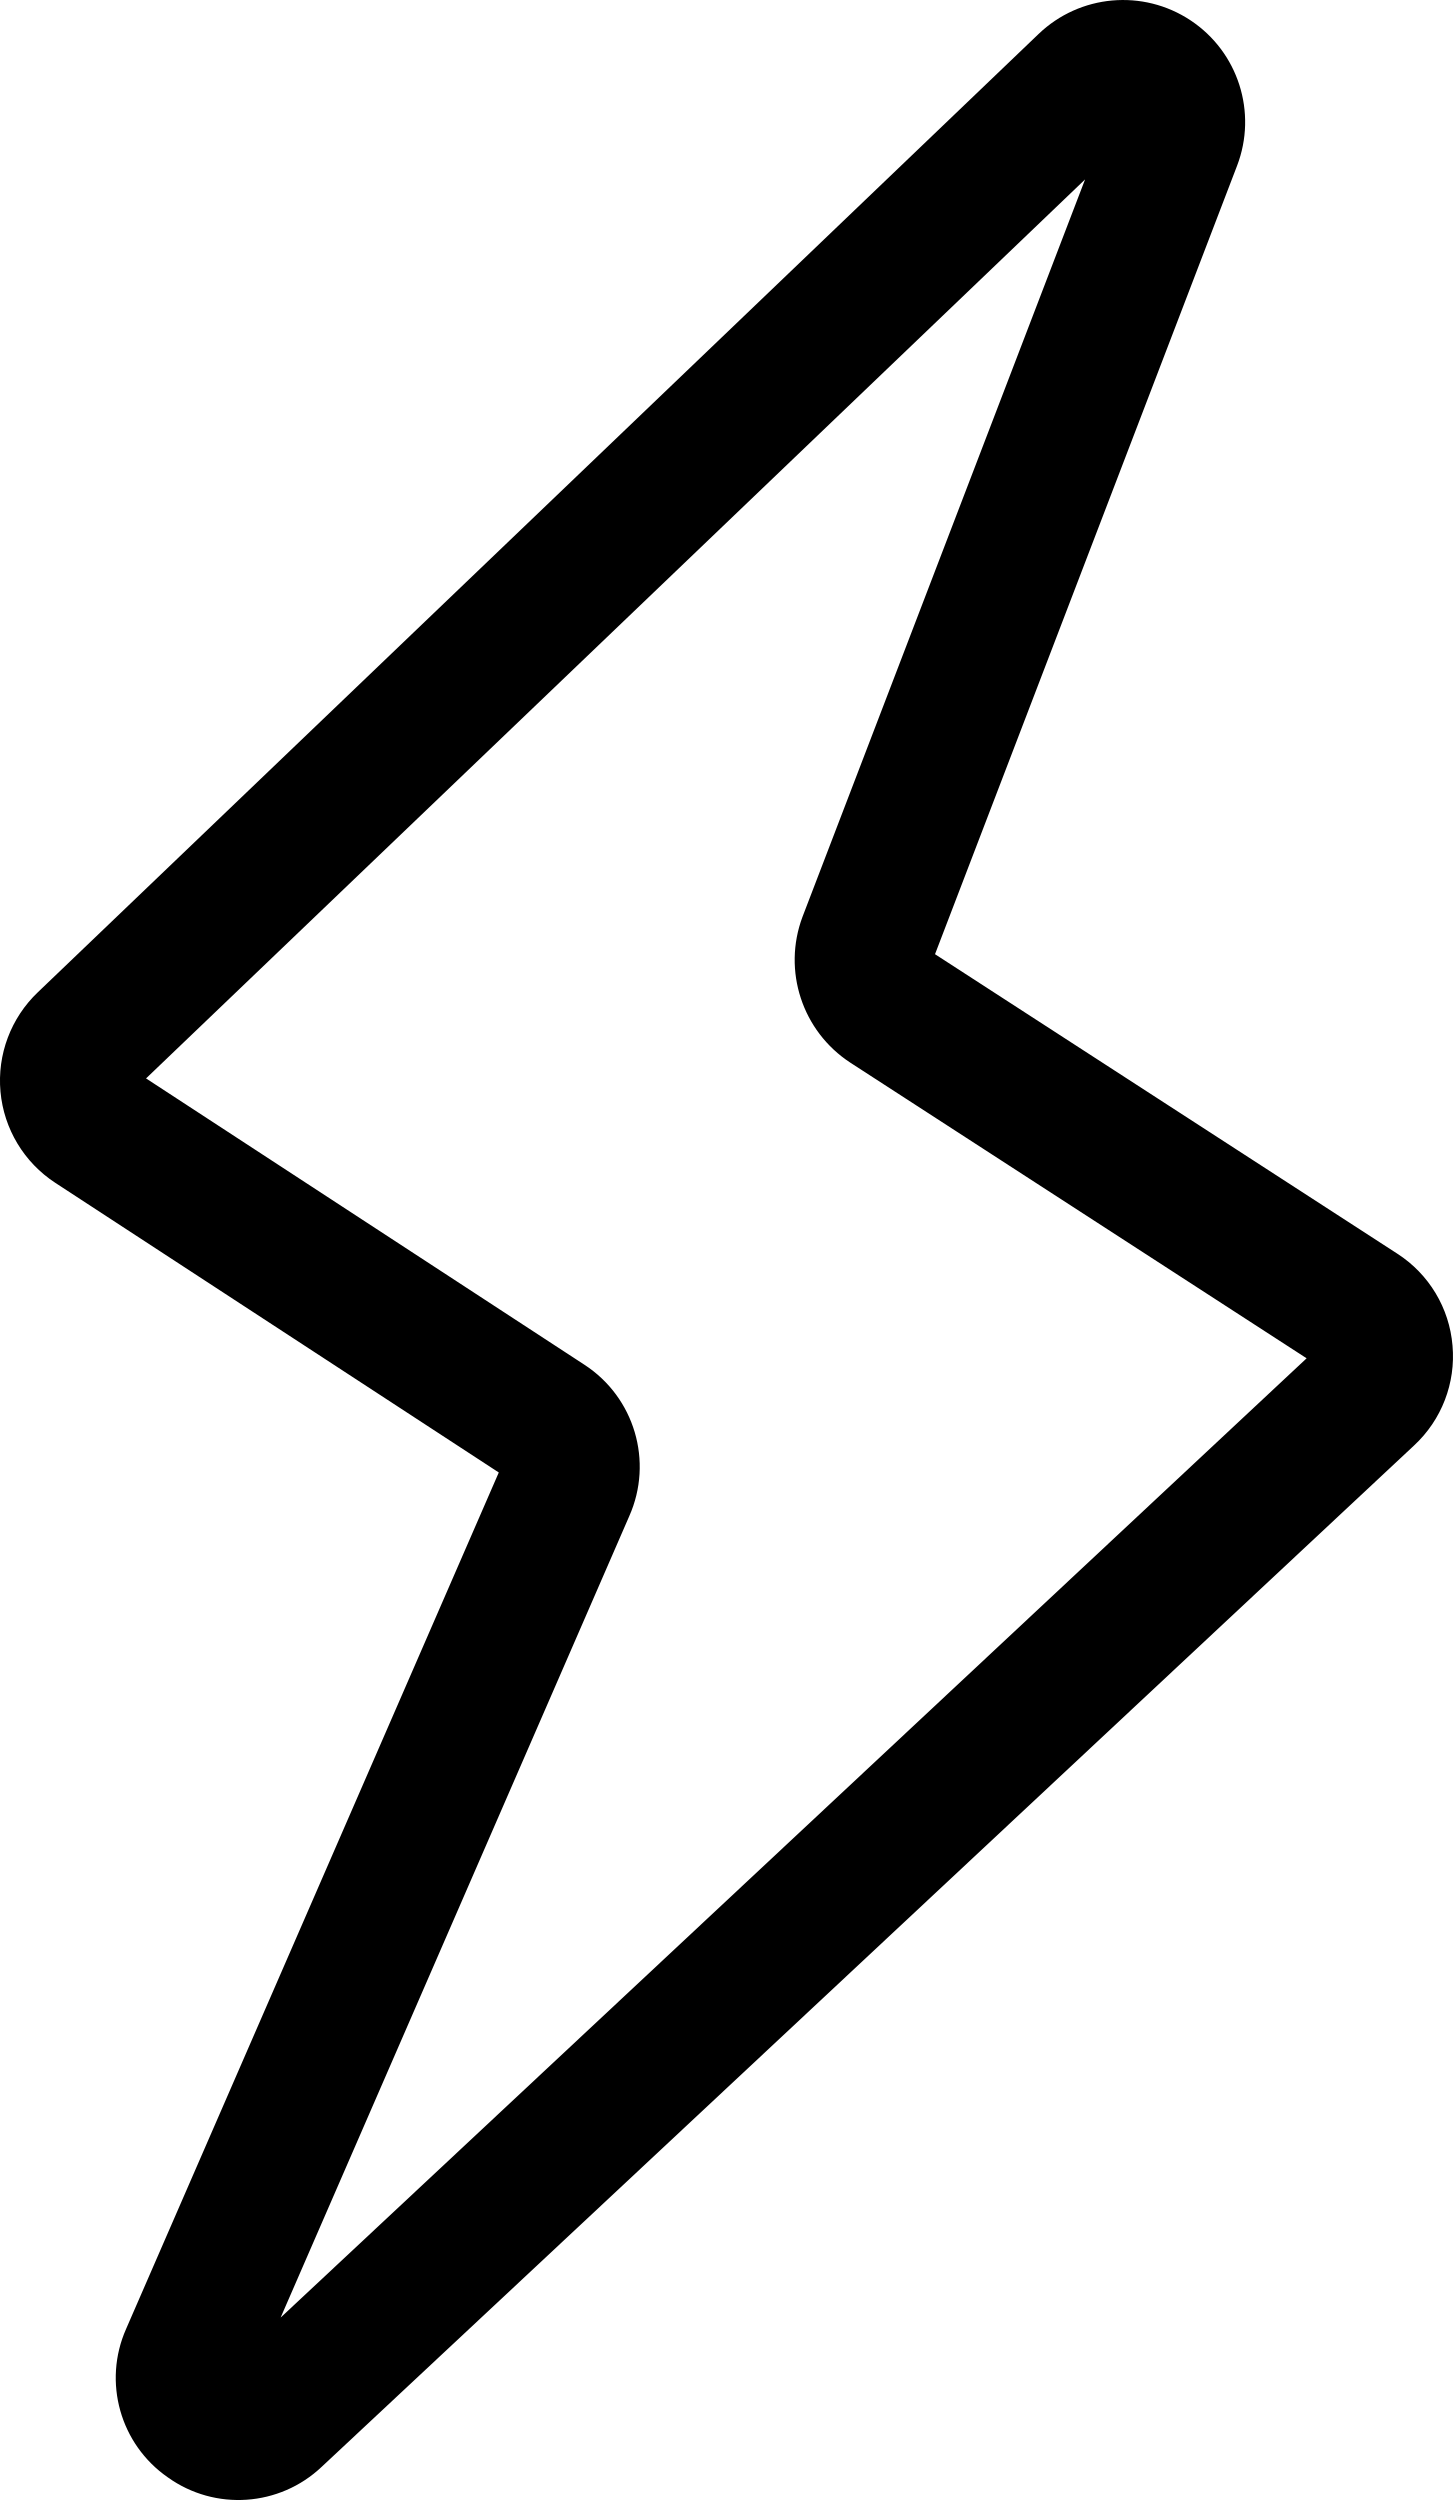
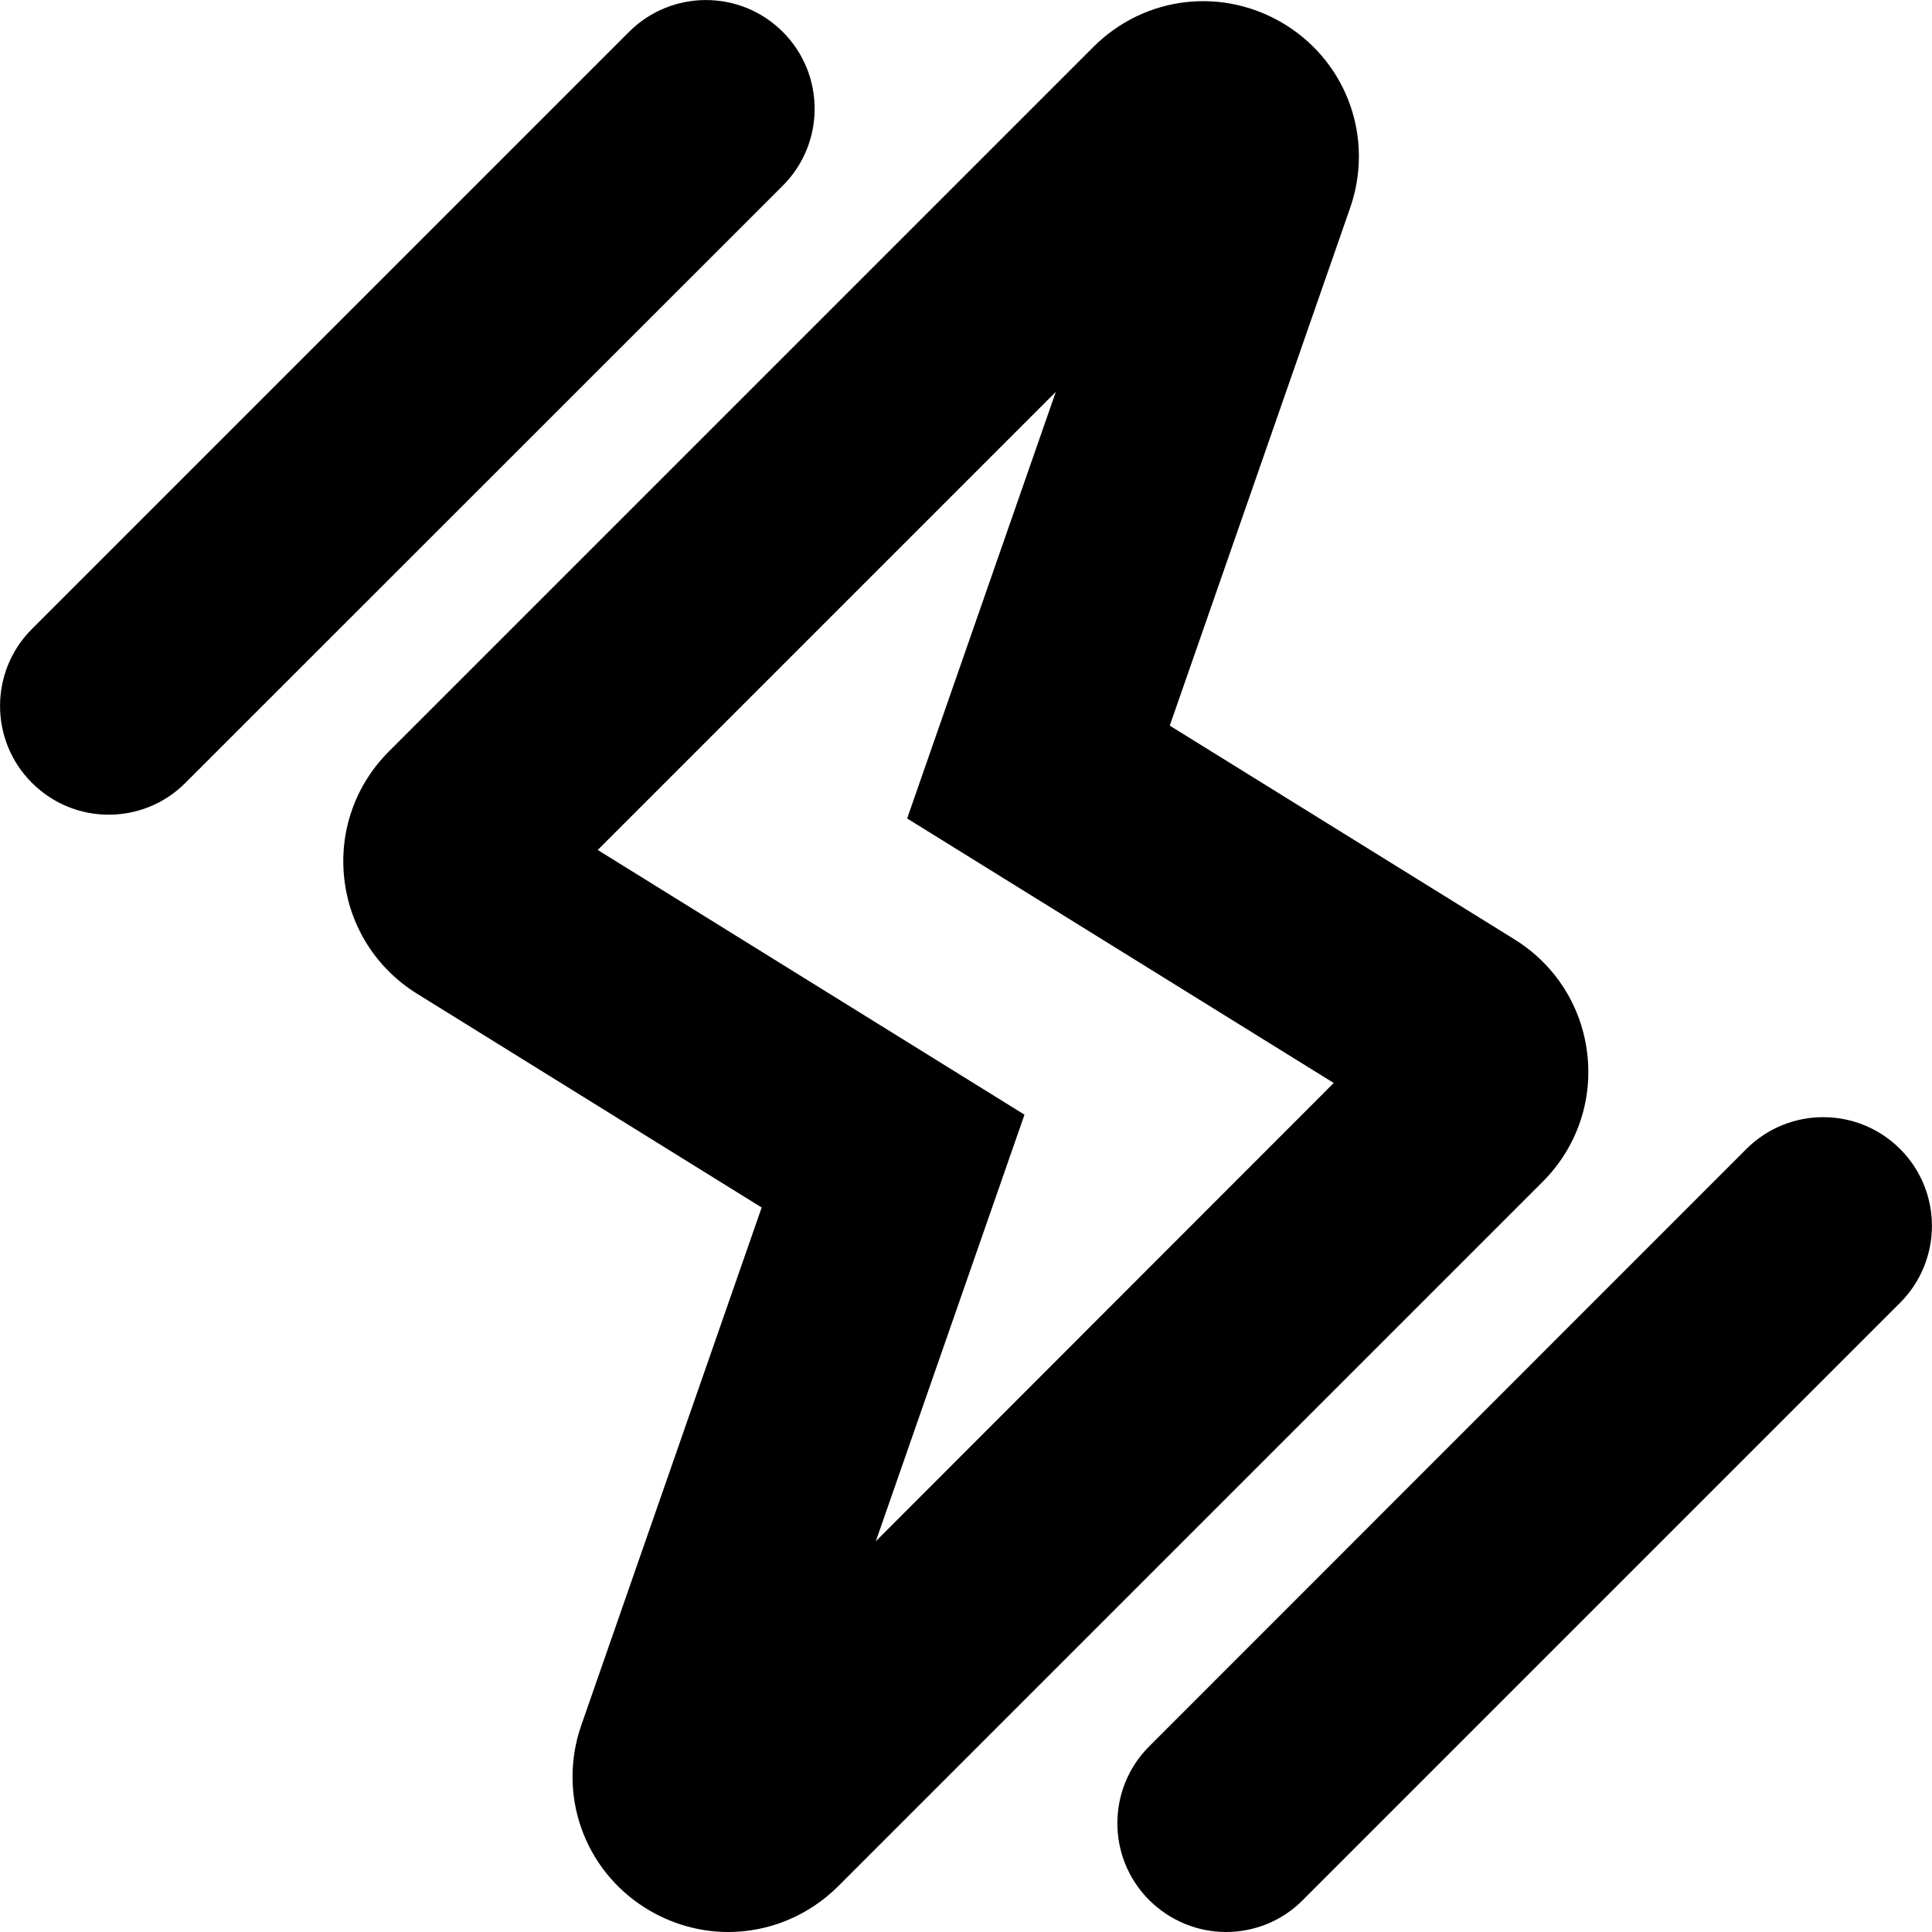
- <svg xmlns="http://www.w3.org/2000/svg" id="71a4fd3f-6033-4c9c-ad0c-1b8ee7d57660" data-name="Calque 28" viewBox="0 0 595.13 1024">
-   <path d="M809.38,551.16a49.69,49.69,0,0,0-22.64-37.67L597.41,390.84,721.11,67.95a50,50,0,0,0-81.31-54L229.95,406.41a50,50,0,0,0,7.13,78.08L418.73,603.13,266.08,953.93a49.59,49.59,0,0,0,17.11,60.81,49.62,49.62,0,0,0,63-4.33L793.64,592.06A49.78,49.78,0,0,0,809.38,551.16Zm-480,398.11L472.18,621a49.86,49.86,0,0,0-18.37-62L274.25,441.72,658.88,73.49,543.13,375.54a50.27,50.27,0,0,0,19.57,59.71L749.62,556.36Z" transform="translate(-214.43 0)" />
+ <svg xmlns="http://www.w3.org/2000/svg" version="1.1" id="Calque_1" x="0px" y="0px" viewBox="0 0 1024 1024" style="enable-background:new 0 0 1024 1024;" xml:space="preserve">
+   <g>
+     <path d="M841.3,558.6c-2.9-25.1-16.9-47.2-38.4-60.6L620,384.6l95.6-274.4c12.7-36.5-1.3-76.4-34-96.9   C648.8-7.2,606.9-2.5,579.5,24.9L206.1,398.3c-17.9,17.9-26.5,42.6-23.6,67.7c2.9,25.1,16.9,47.2,38.4,60.6L403.7,640l-95.6,274.4   c-12.7,36.5,1.3,76.4,34,96.9c13.6,8.5,28.8,12.7,43.9,12.7c21.2,0,42.2-8.3,58.2-24.2l373.5-373.5   C835.6,608.4,844.2,583.7,841.3,558.6z M464.2,816.9l78.8-226.1L316.8,450.5l242.8-242.8l-78.8,226.1l226.1,140.2L464.2,816.9z" />
+     <path d="M414.9,16.9c-22.5-22.5-59-22.5-81.5,0L16.9,333.4c-22.5,22.5-22.5,59,0,81.5c11.3,11.3,26,16.9,40.7,16.9   s29.5-5.6,40.7-16.9L414.9,98.4C437.4,75.9,437.4,39.4,414.9,16.9z" />
+     <path d="M1007.1,609c-22.5-22.5-59-22.5-81.5,0L609.1,925.6c-22.5,22.5-22.5,59,0,81.5c11.3,11.2,26,16.9,40.7,16.9   c14.7,0,29.5-5.6,40.7-16.9l316.5-316.5C1029.6,668,1029.6,631.5,1007.1,609z" />
+   </g>
</svg>
